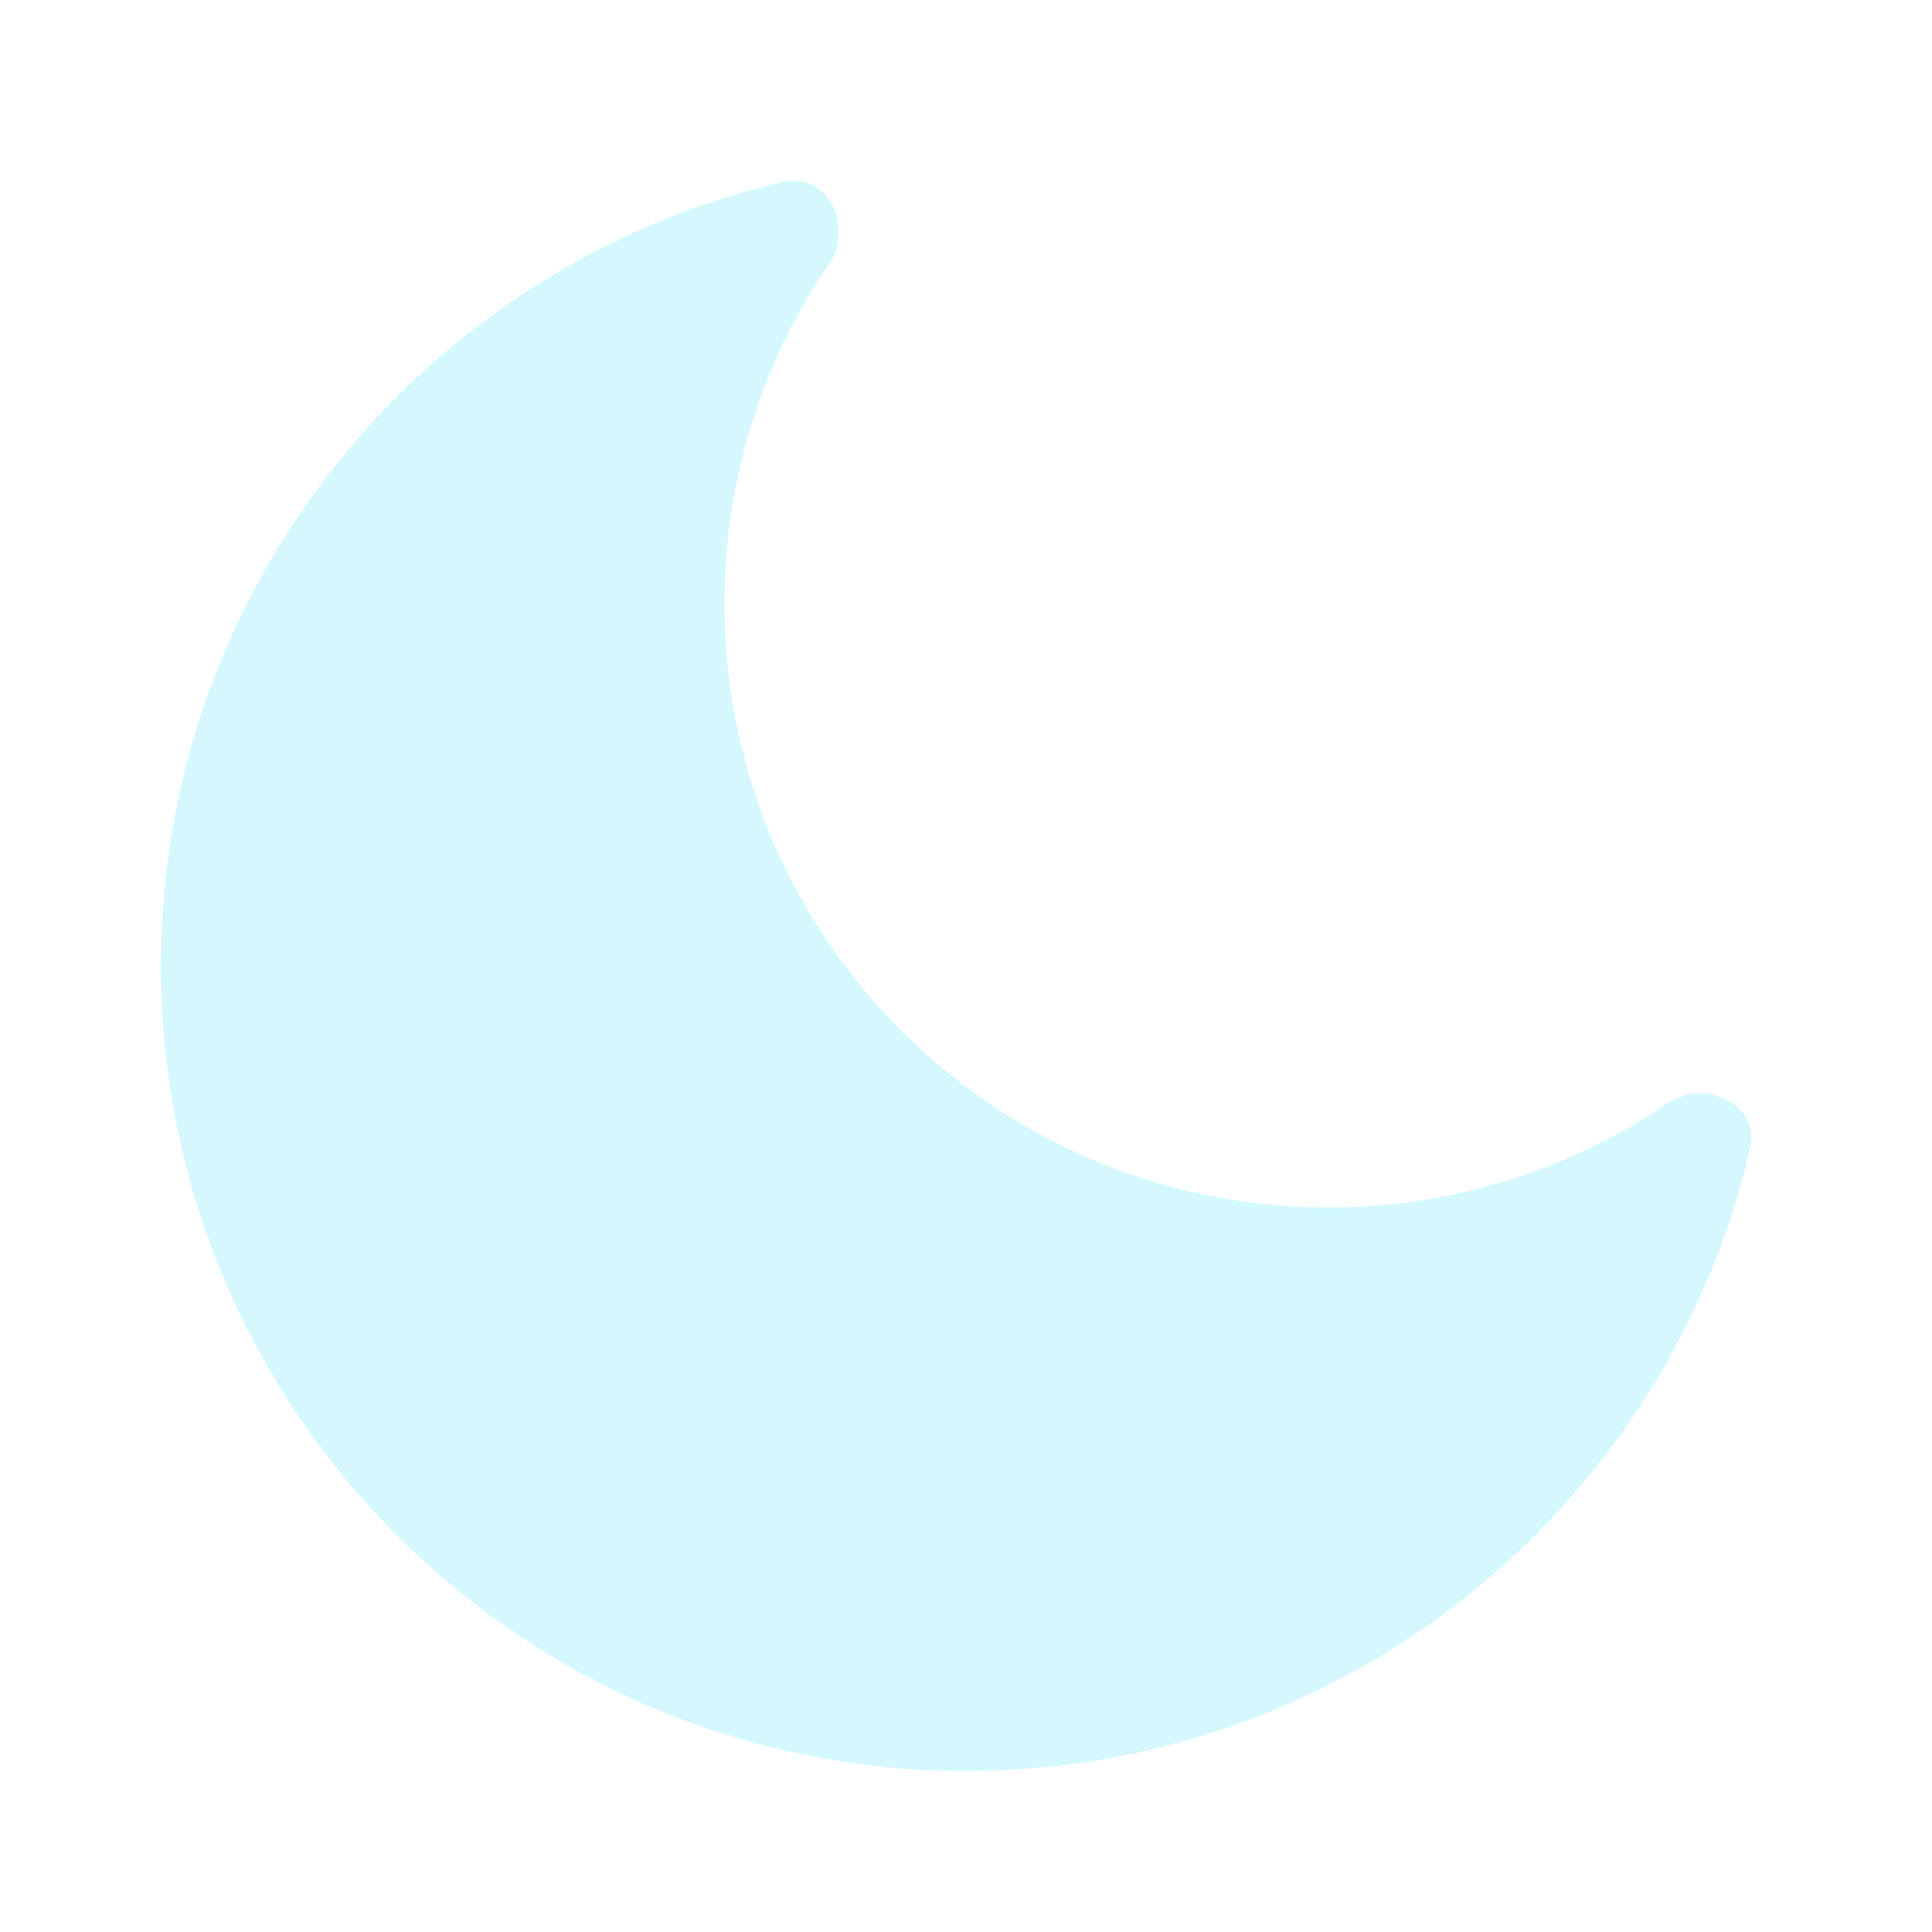
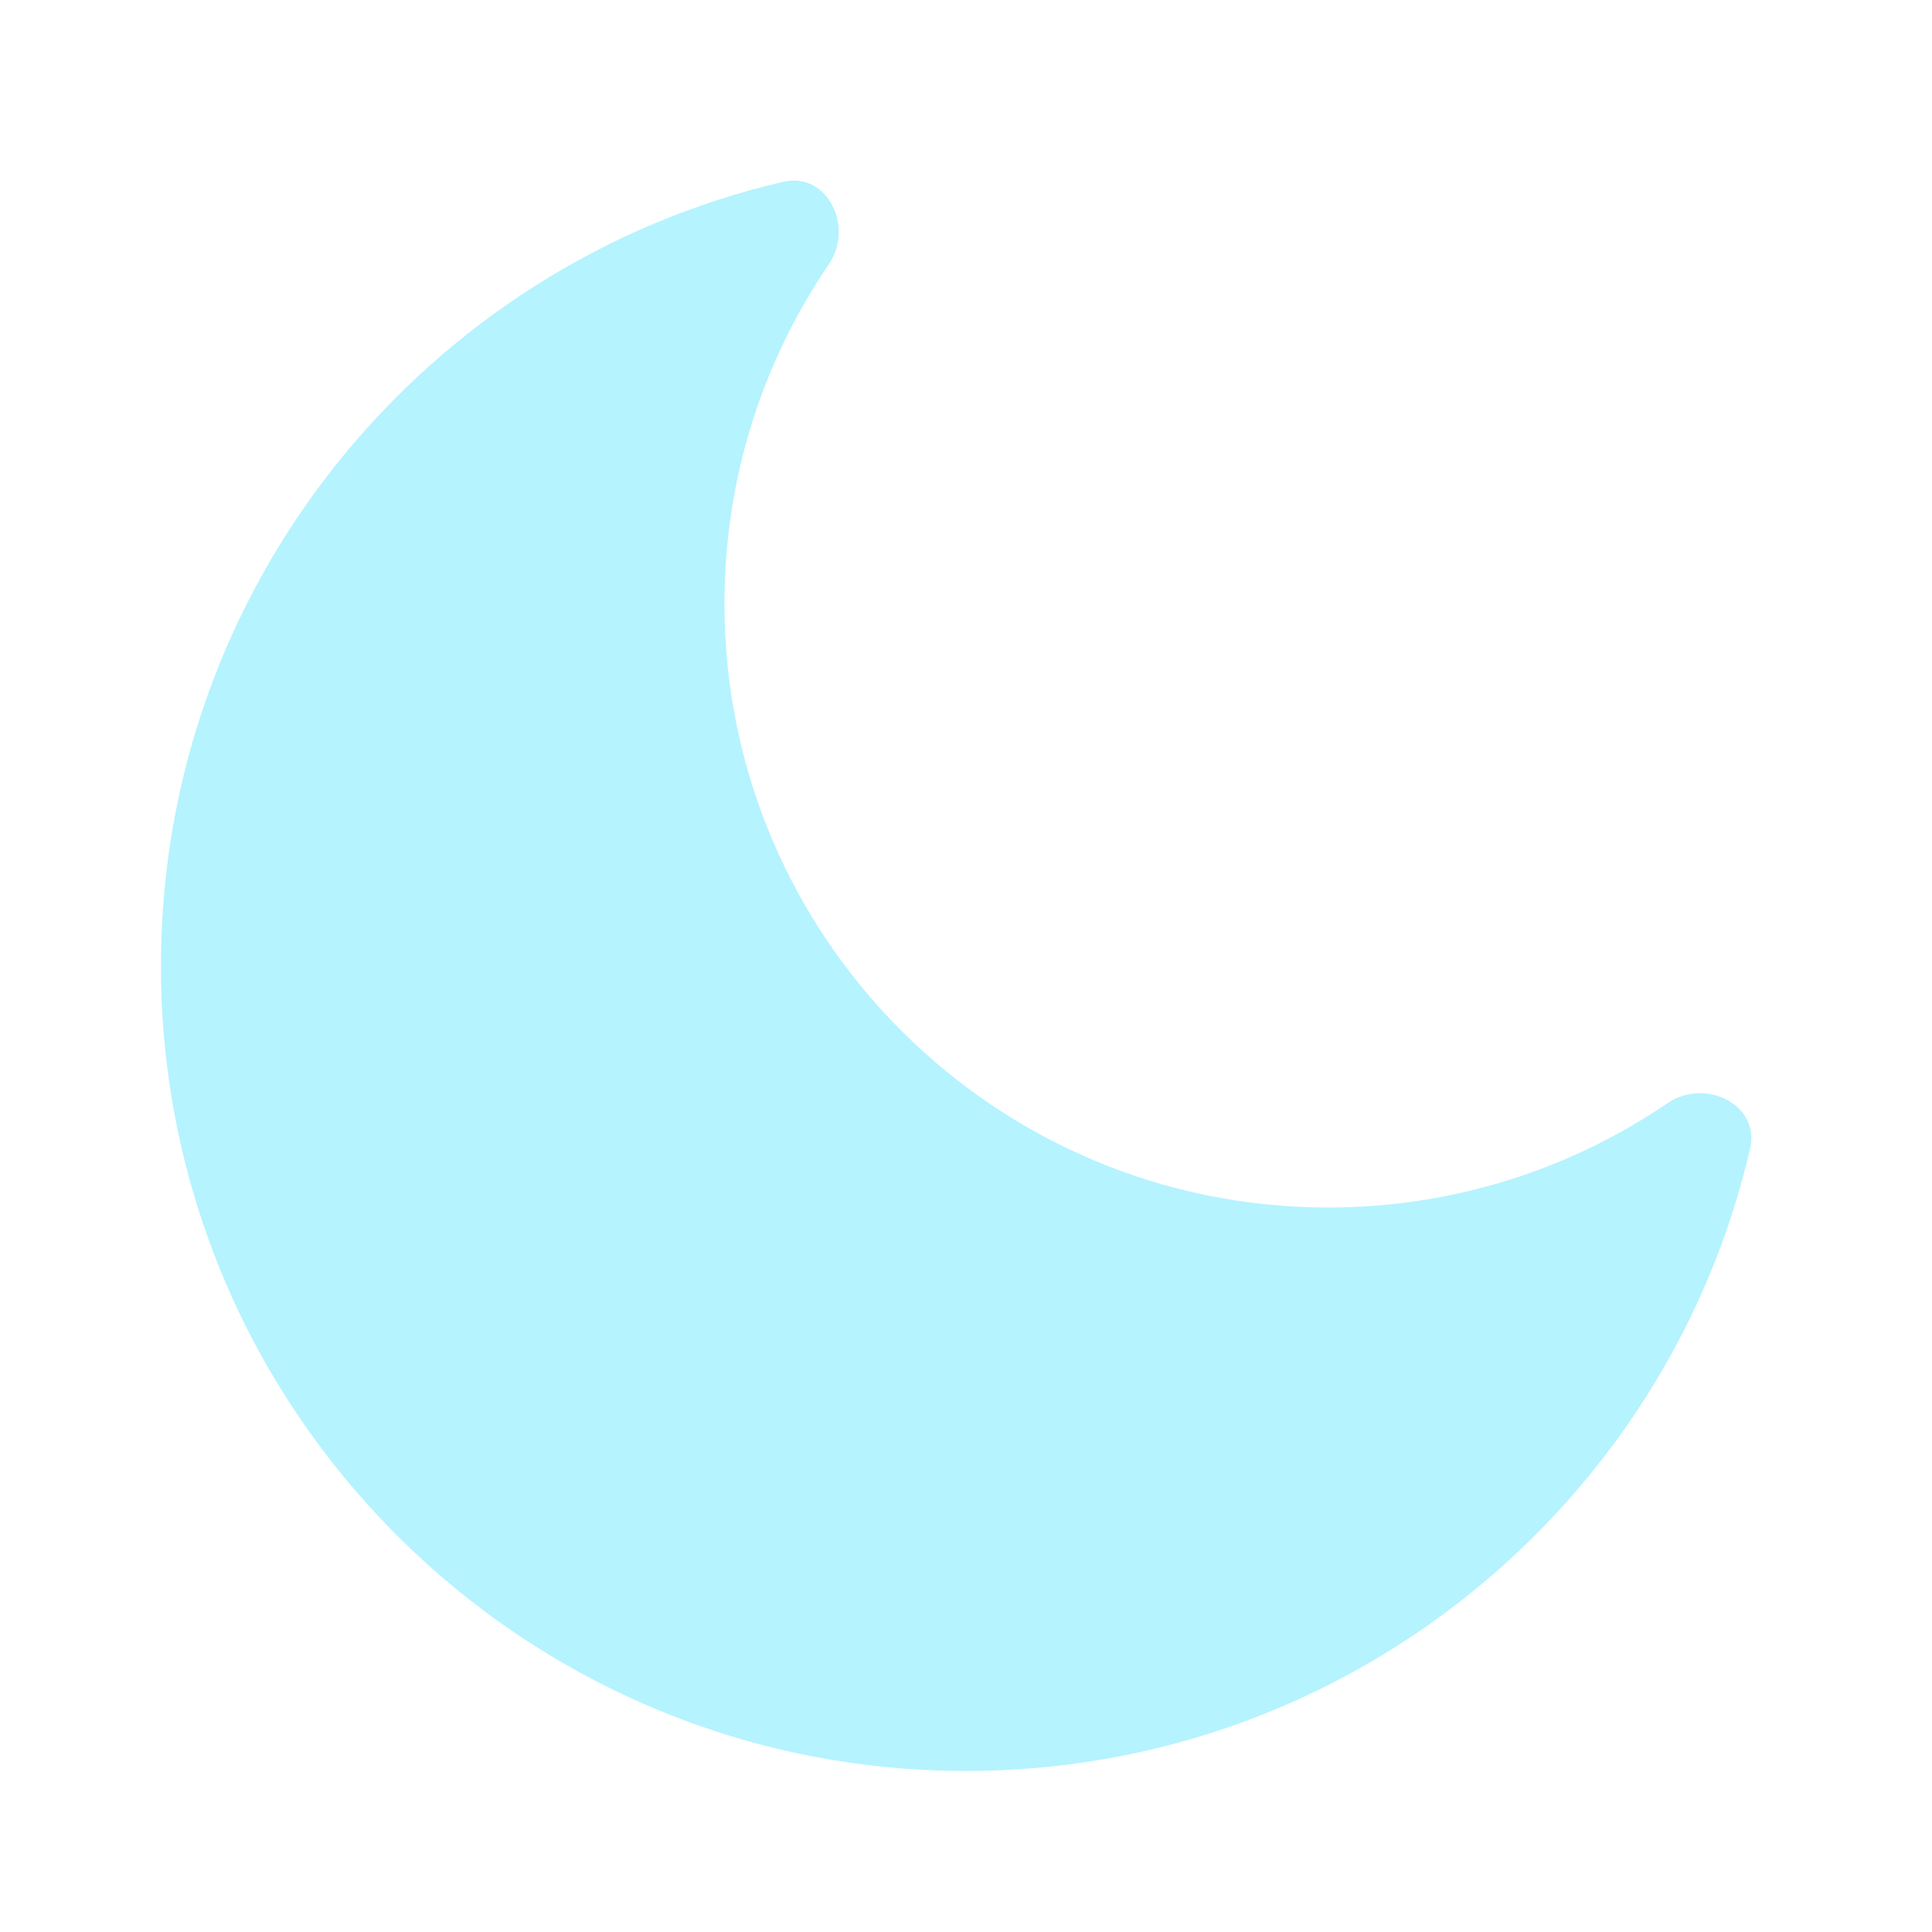
<svg xmlns="http://www.w3.org/2000/svg" width="40" height="40" viewBox="0 0 40 40" fill="none">
-   <path d="M16.217 3.765C17.13 3.553 17.688 4.697 17.16 5.472C15.796 7.475 14.999 9.894 14.999 12.501C14.999 19.404 20.595 25 27.499 25C30.105 25 32.524 24.203 34.527 22.839C35.302 22.311 36.446 22.869 36.234 23.782C34.522 31.165 27.903 36.667 19.999 36.667C10.794 36.667 3.332 29.205 3.332 20C3.332 12.097 8.834 5.478 16.217 3.765Z" fill="#d5f8ff" />
+   <path d="M16.217 3.764C17.13 3.552 17.688 4.697 17.16 5.471C15.796 7.474 14.999 9.894 14.999 12.5C14.999 19.403 20.595 25 27.499 25C30.105 25 32.524 24.202 34.527 22.838C35.302 22.31 36.446 22.868 36.234 23.782C34.522 31.164 27.903 36.666 19.999 36.666C10.794 36.666 3.332 29.204 3.332 20C3.332 12.096 8.834 5.477 16.217 3.764Z" fill="#B5F3FF" />
</svg>
